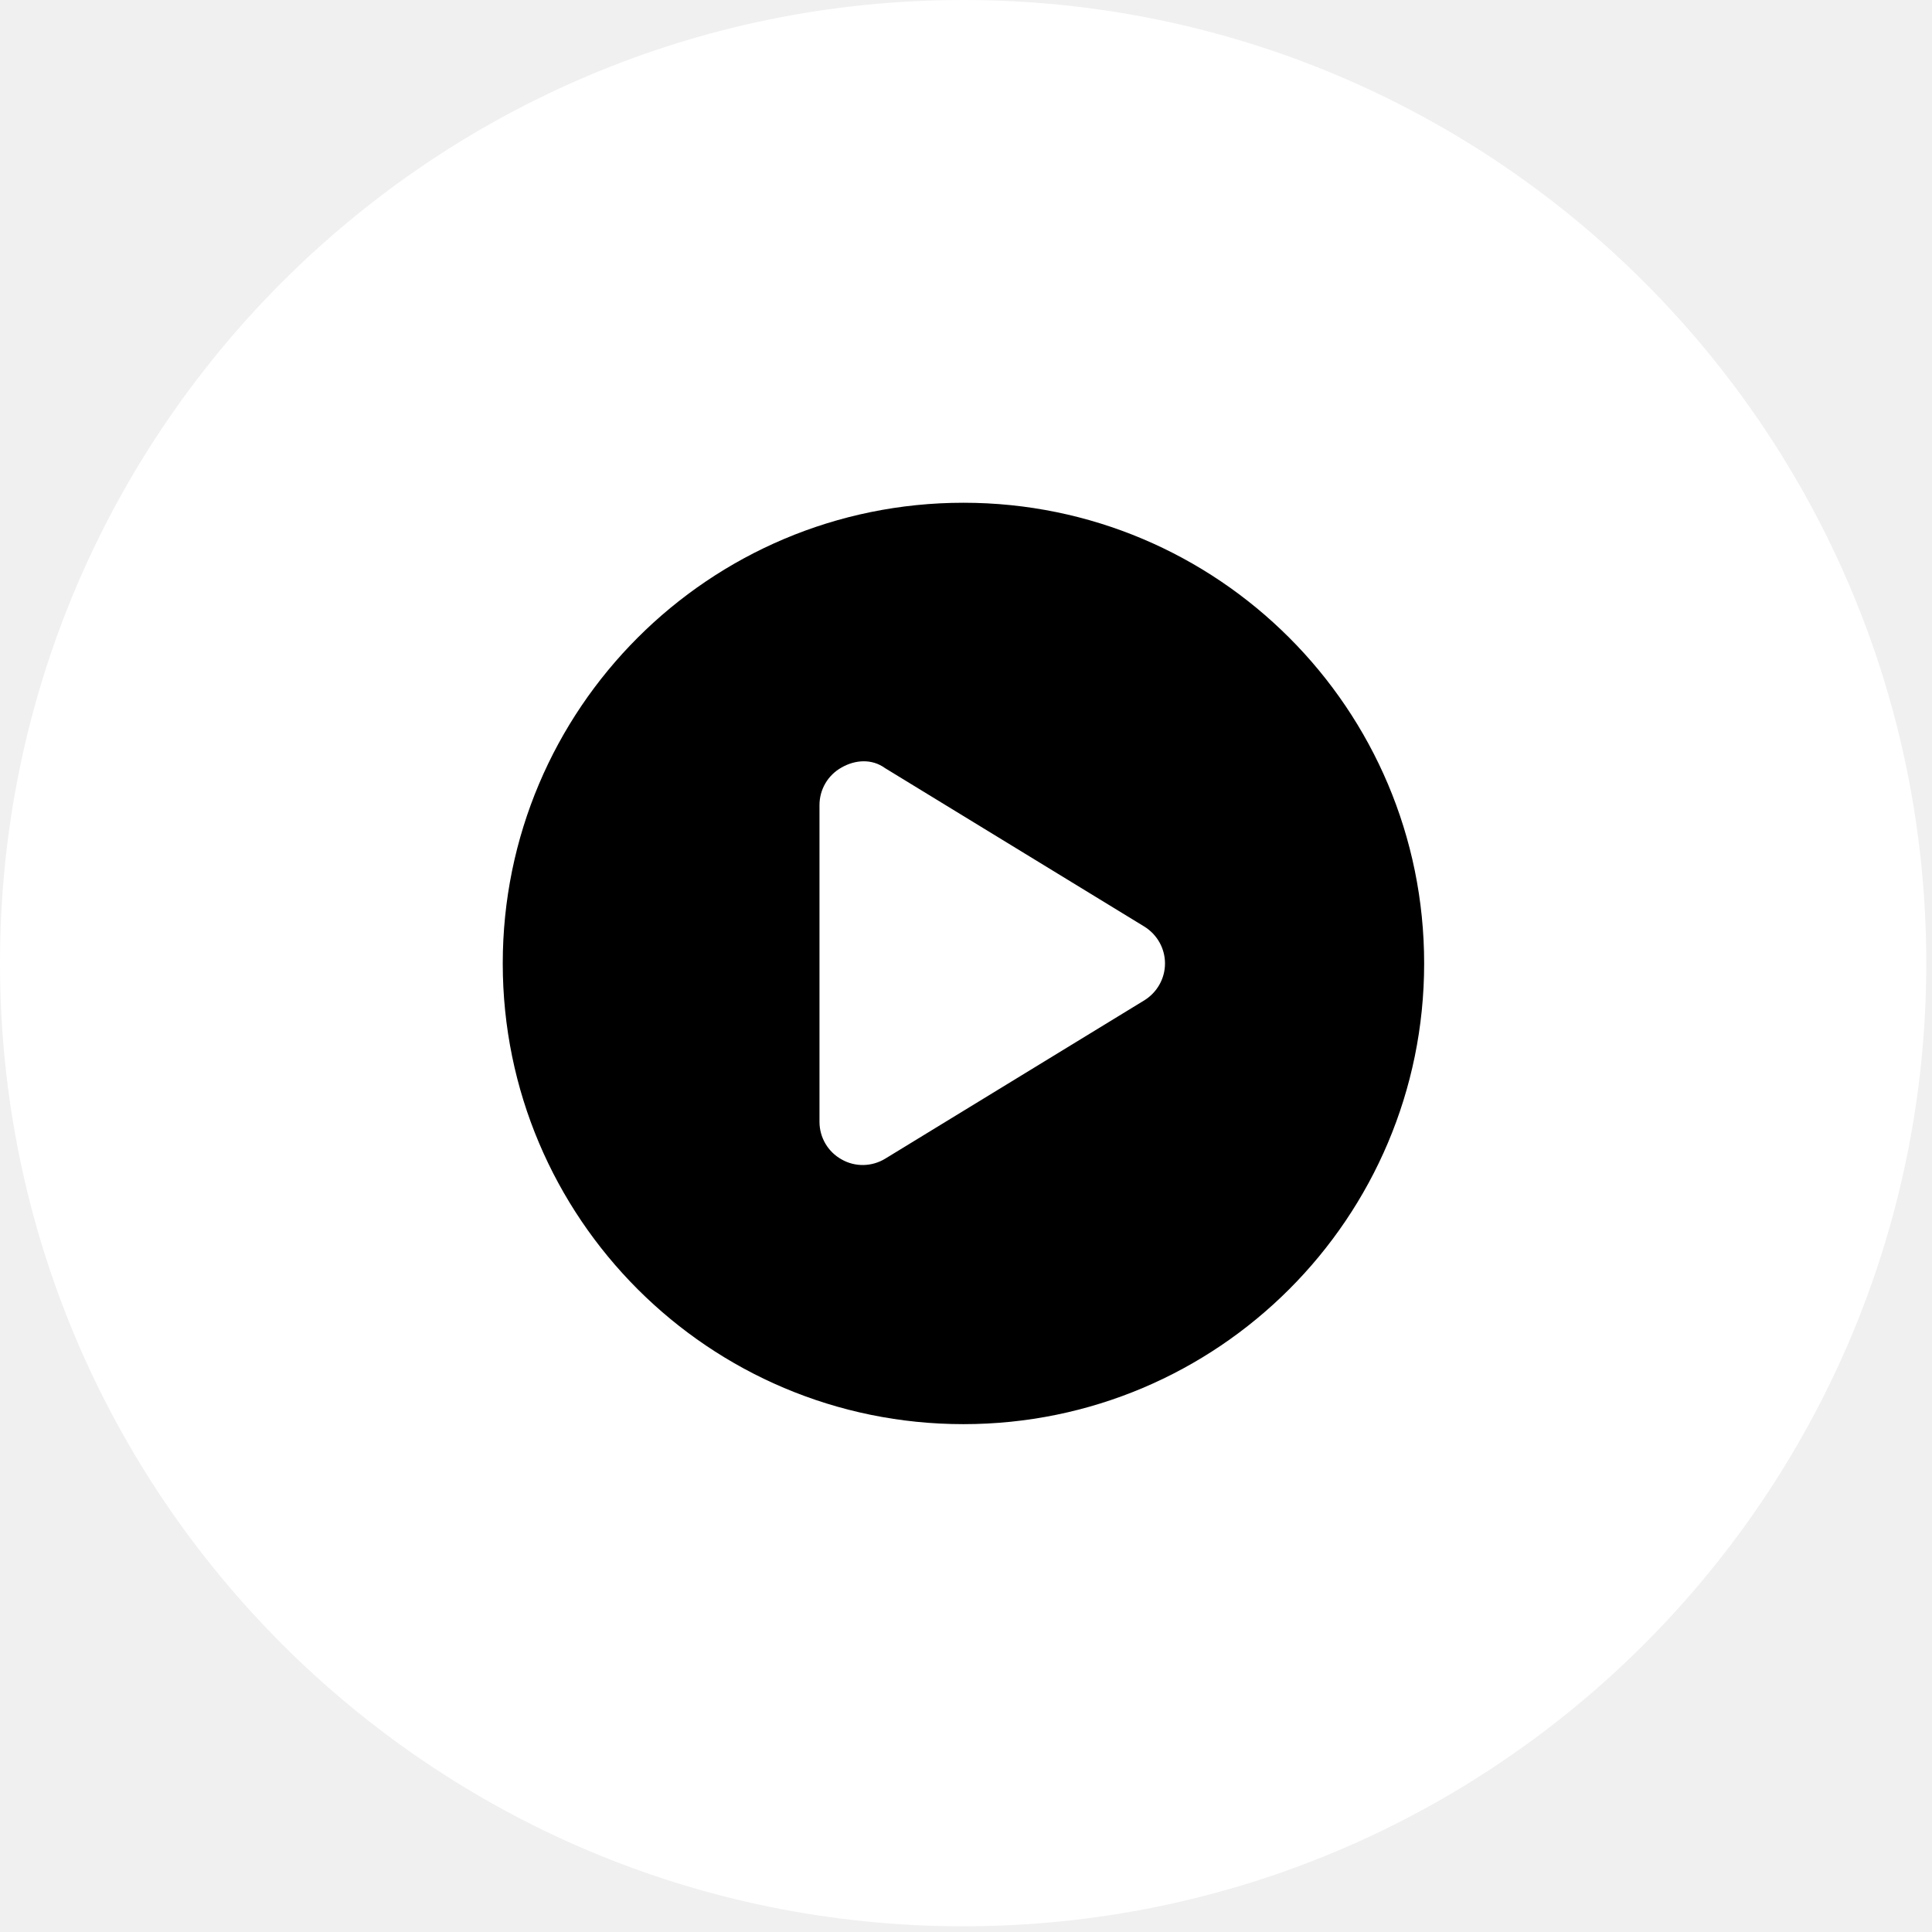
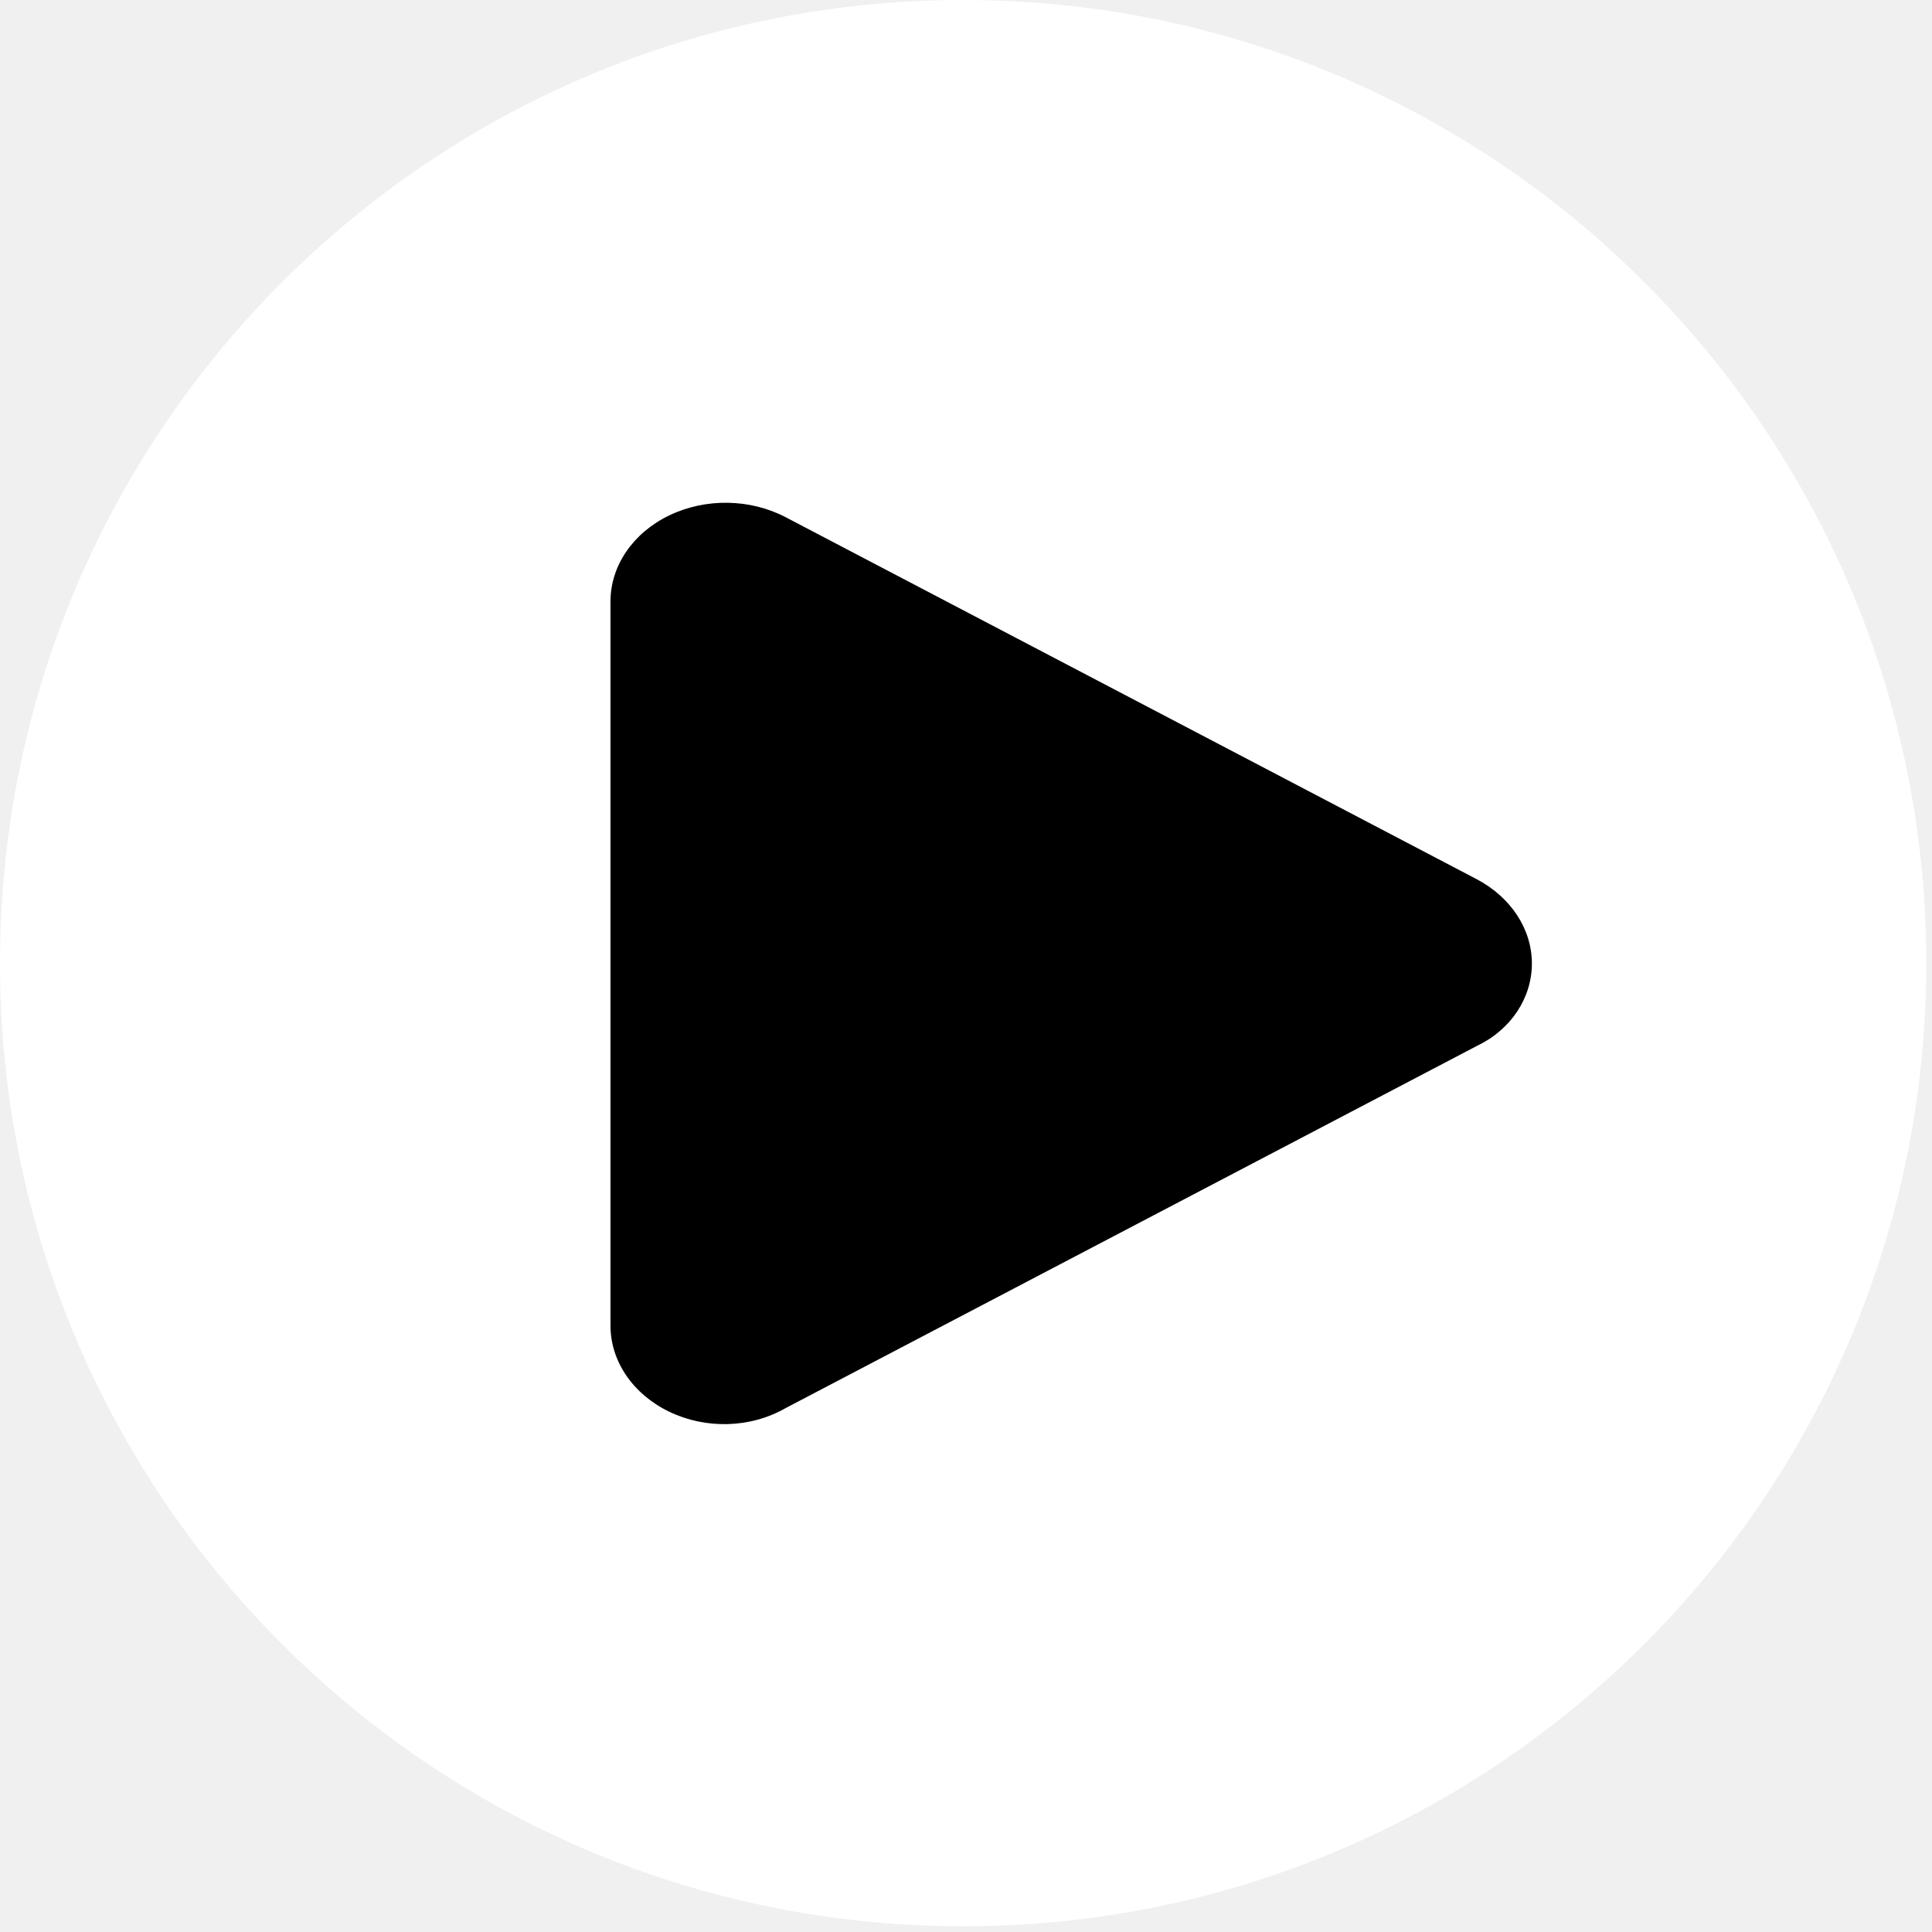
<svg xmlns="http://www.w3.org/2000/svg" width="269" height="269" viewBox="0 0 269 269" fill="none">
  <circle cx="134.102" cy="134.102" r="134.102" fill="white" />
-   <path d="M198.29 134.145C198.29 169.575 169.575 198.29 134.145 198.29C98.715 198.29 70 169.575 70 134.145C70 98.715 98.715 70 134.145 70C169.575 70 198.29 98.715 198.29 134.145ZM114.1 112.095V156.195C114.1 158.375 115.277 160.379 117.182 161.432C119.061 162.509 121.391 162.459 123.245 161.331L159.327 139.282C161.106 138.179 162.208 136.25 162.208 134.145C162.208 132.04 161.106 130.111 159.327 129.008L123.245 106.959C121.391 105.605 119.061 105.781 117.182 106.858C115.277 107.911 114.1 109.915 114.1 112.095Z" fill="black" />
+   <path d="M205.606 122.413C210.383 124.934 213.29 129.373 213.29 134.156C213.29 138.939 210.383 143.378 205.606 145.641L109.398 196.049C104.447 198.884 98.25 198.999 93.192 196.564C88.133 194.13 85 189.547 85 184.564V83.748C85 78.776 88.133 74.19 93.192 71.756C98.25 69.324 104.447 69.425 109.398 72.017L205.606 122.413Z" fill="black" />
</svg>
